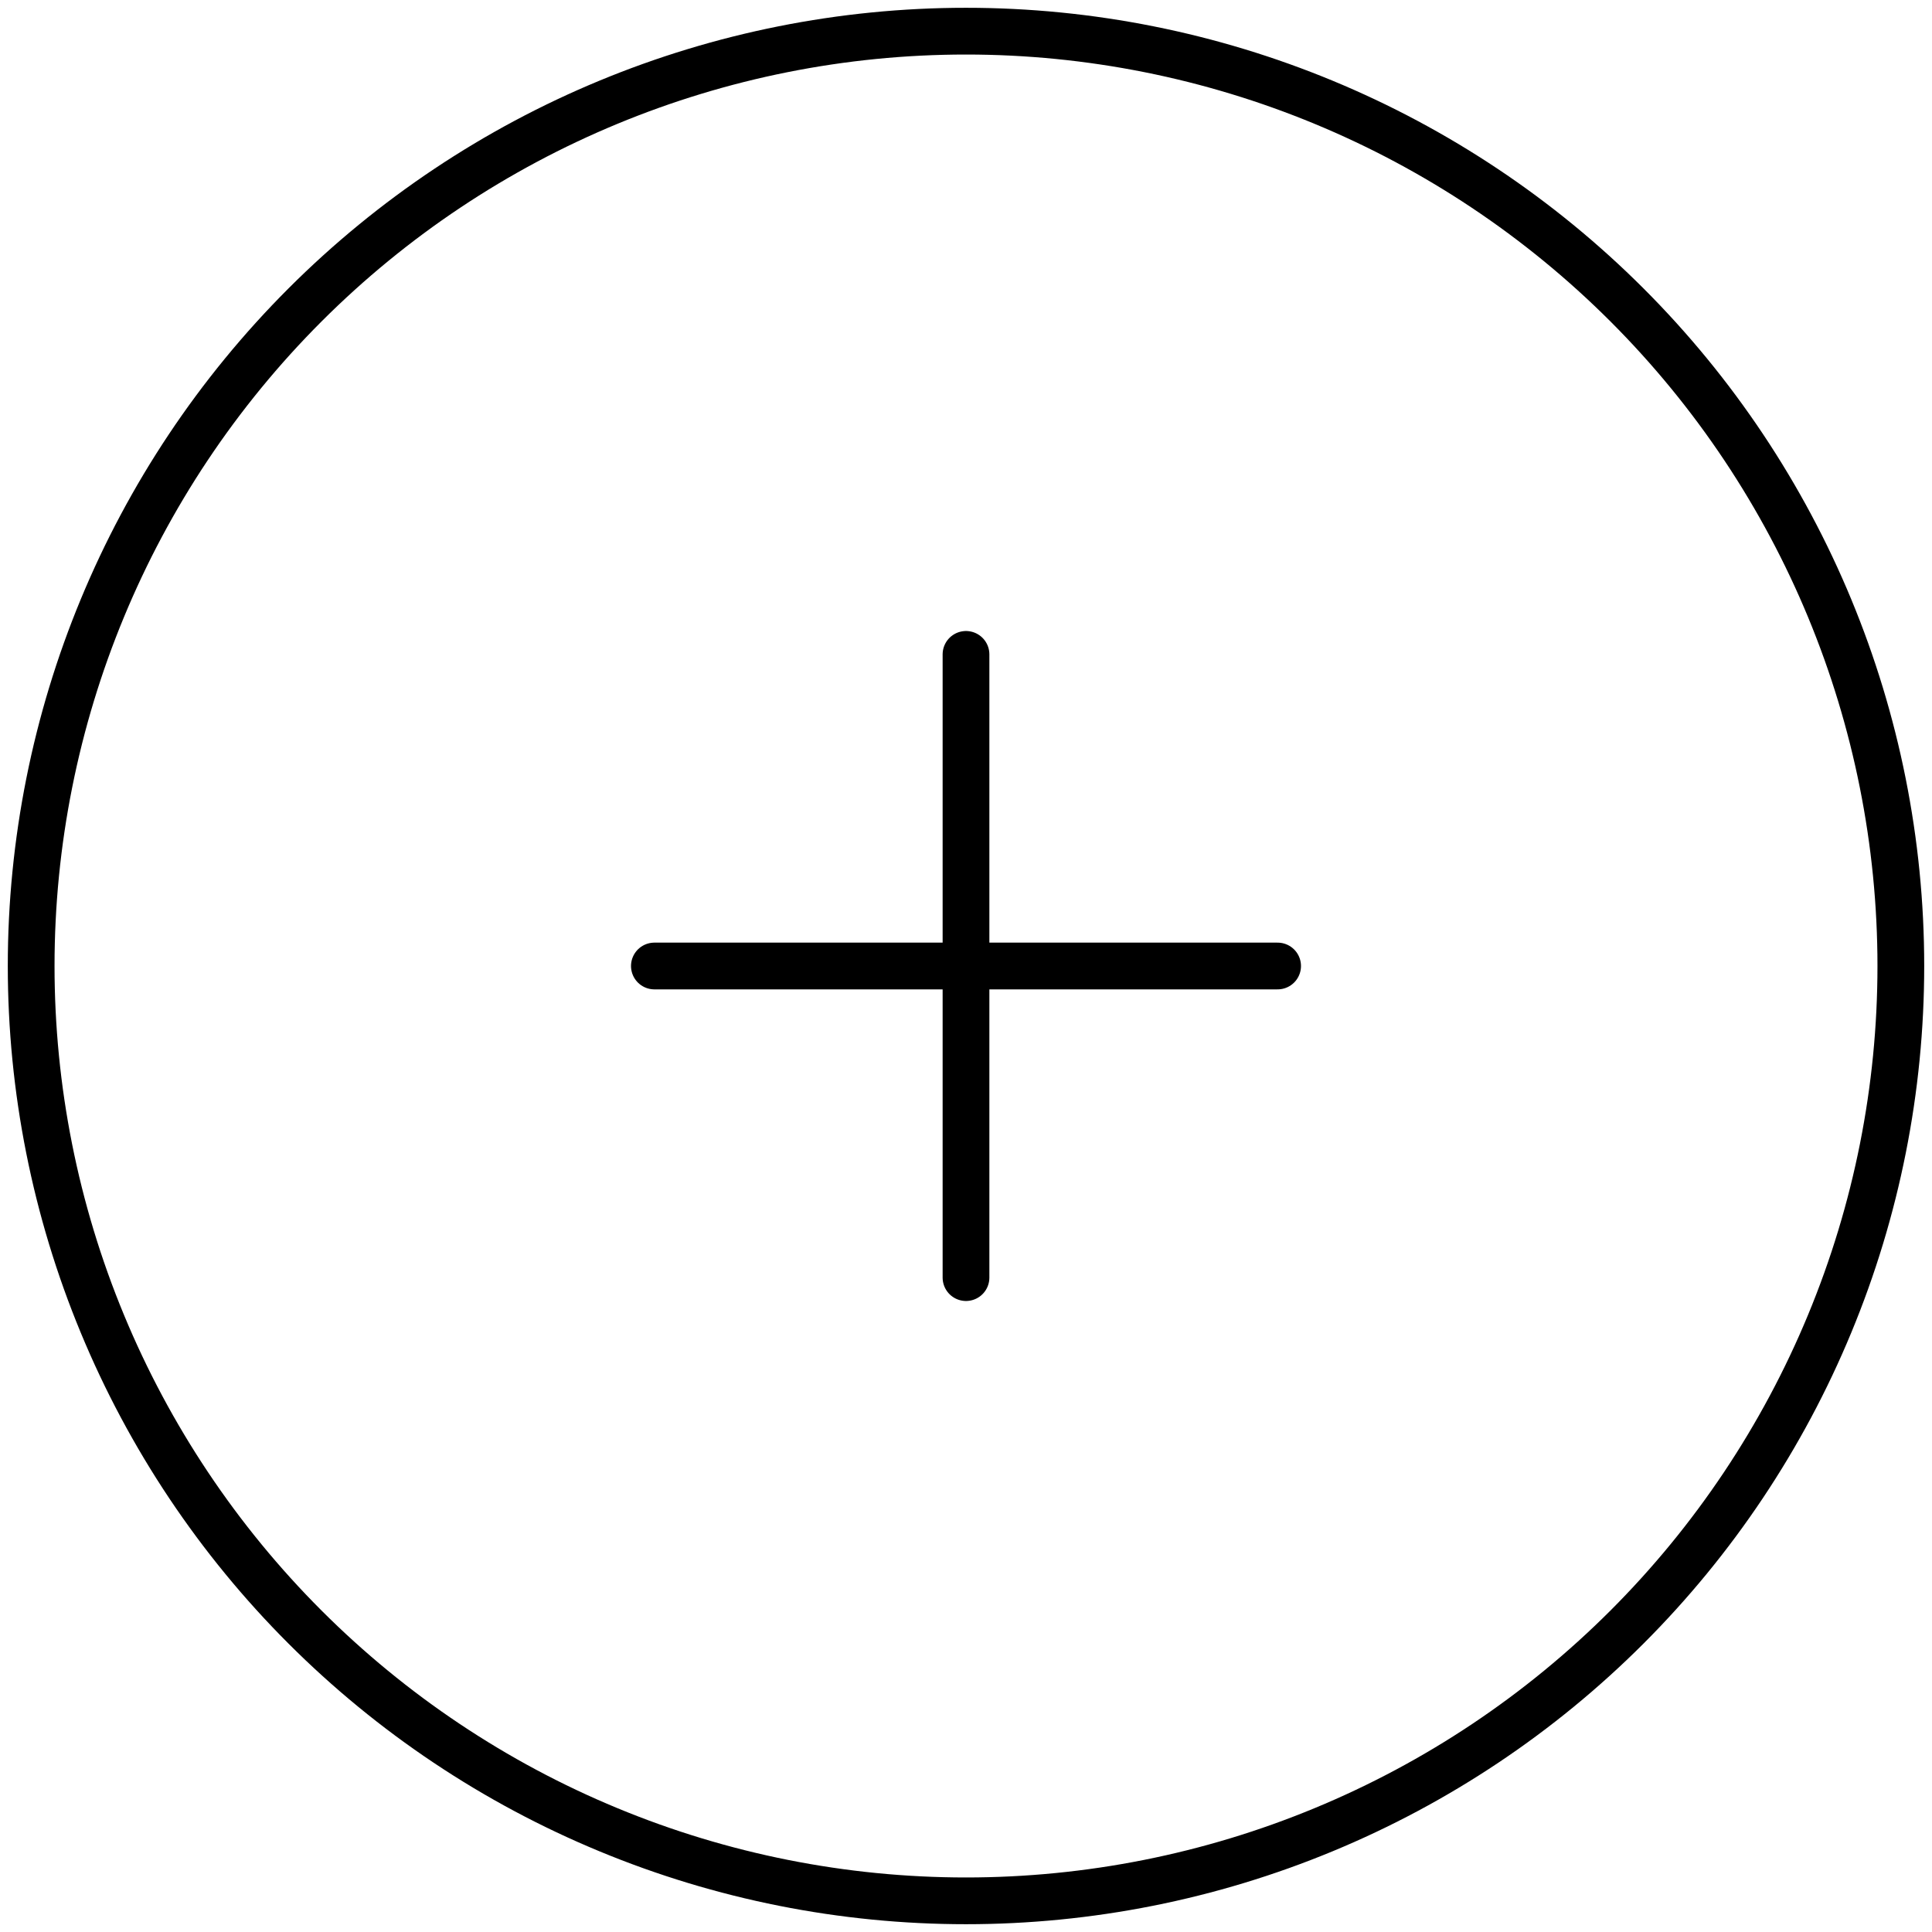
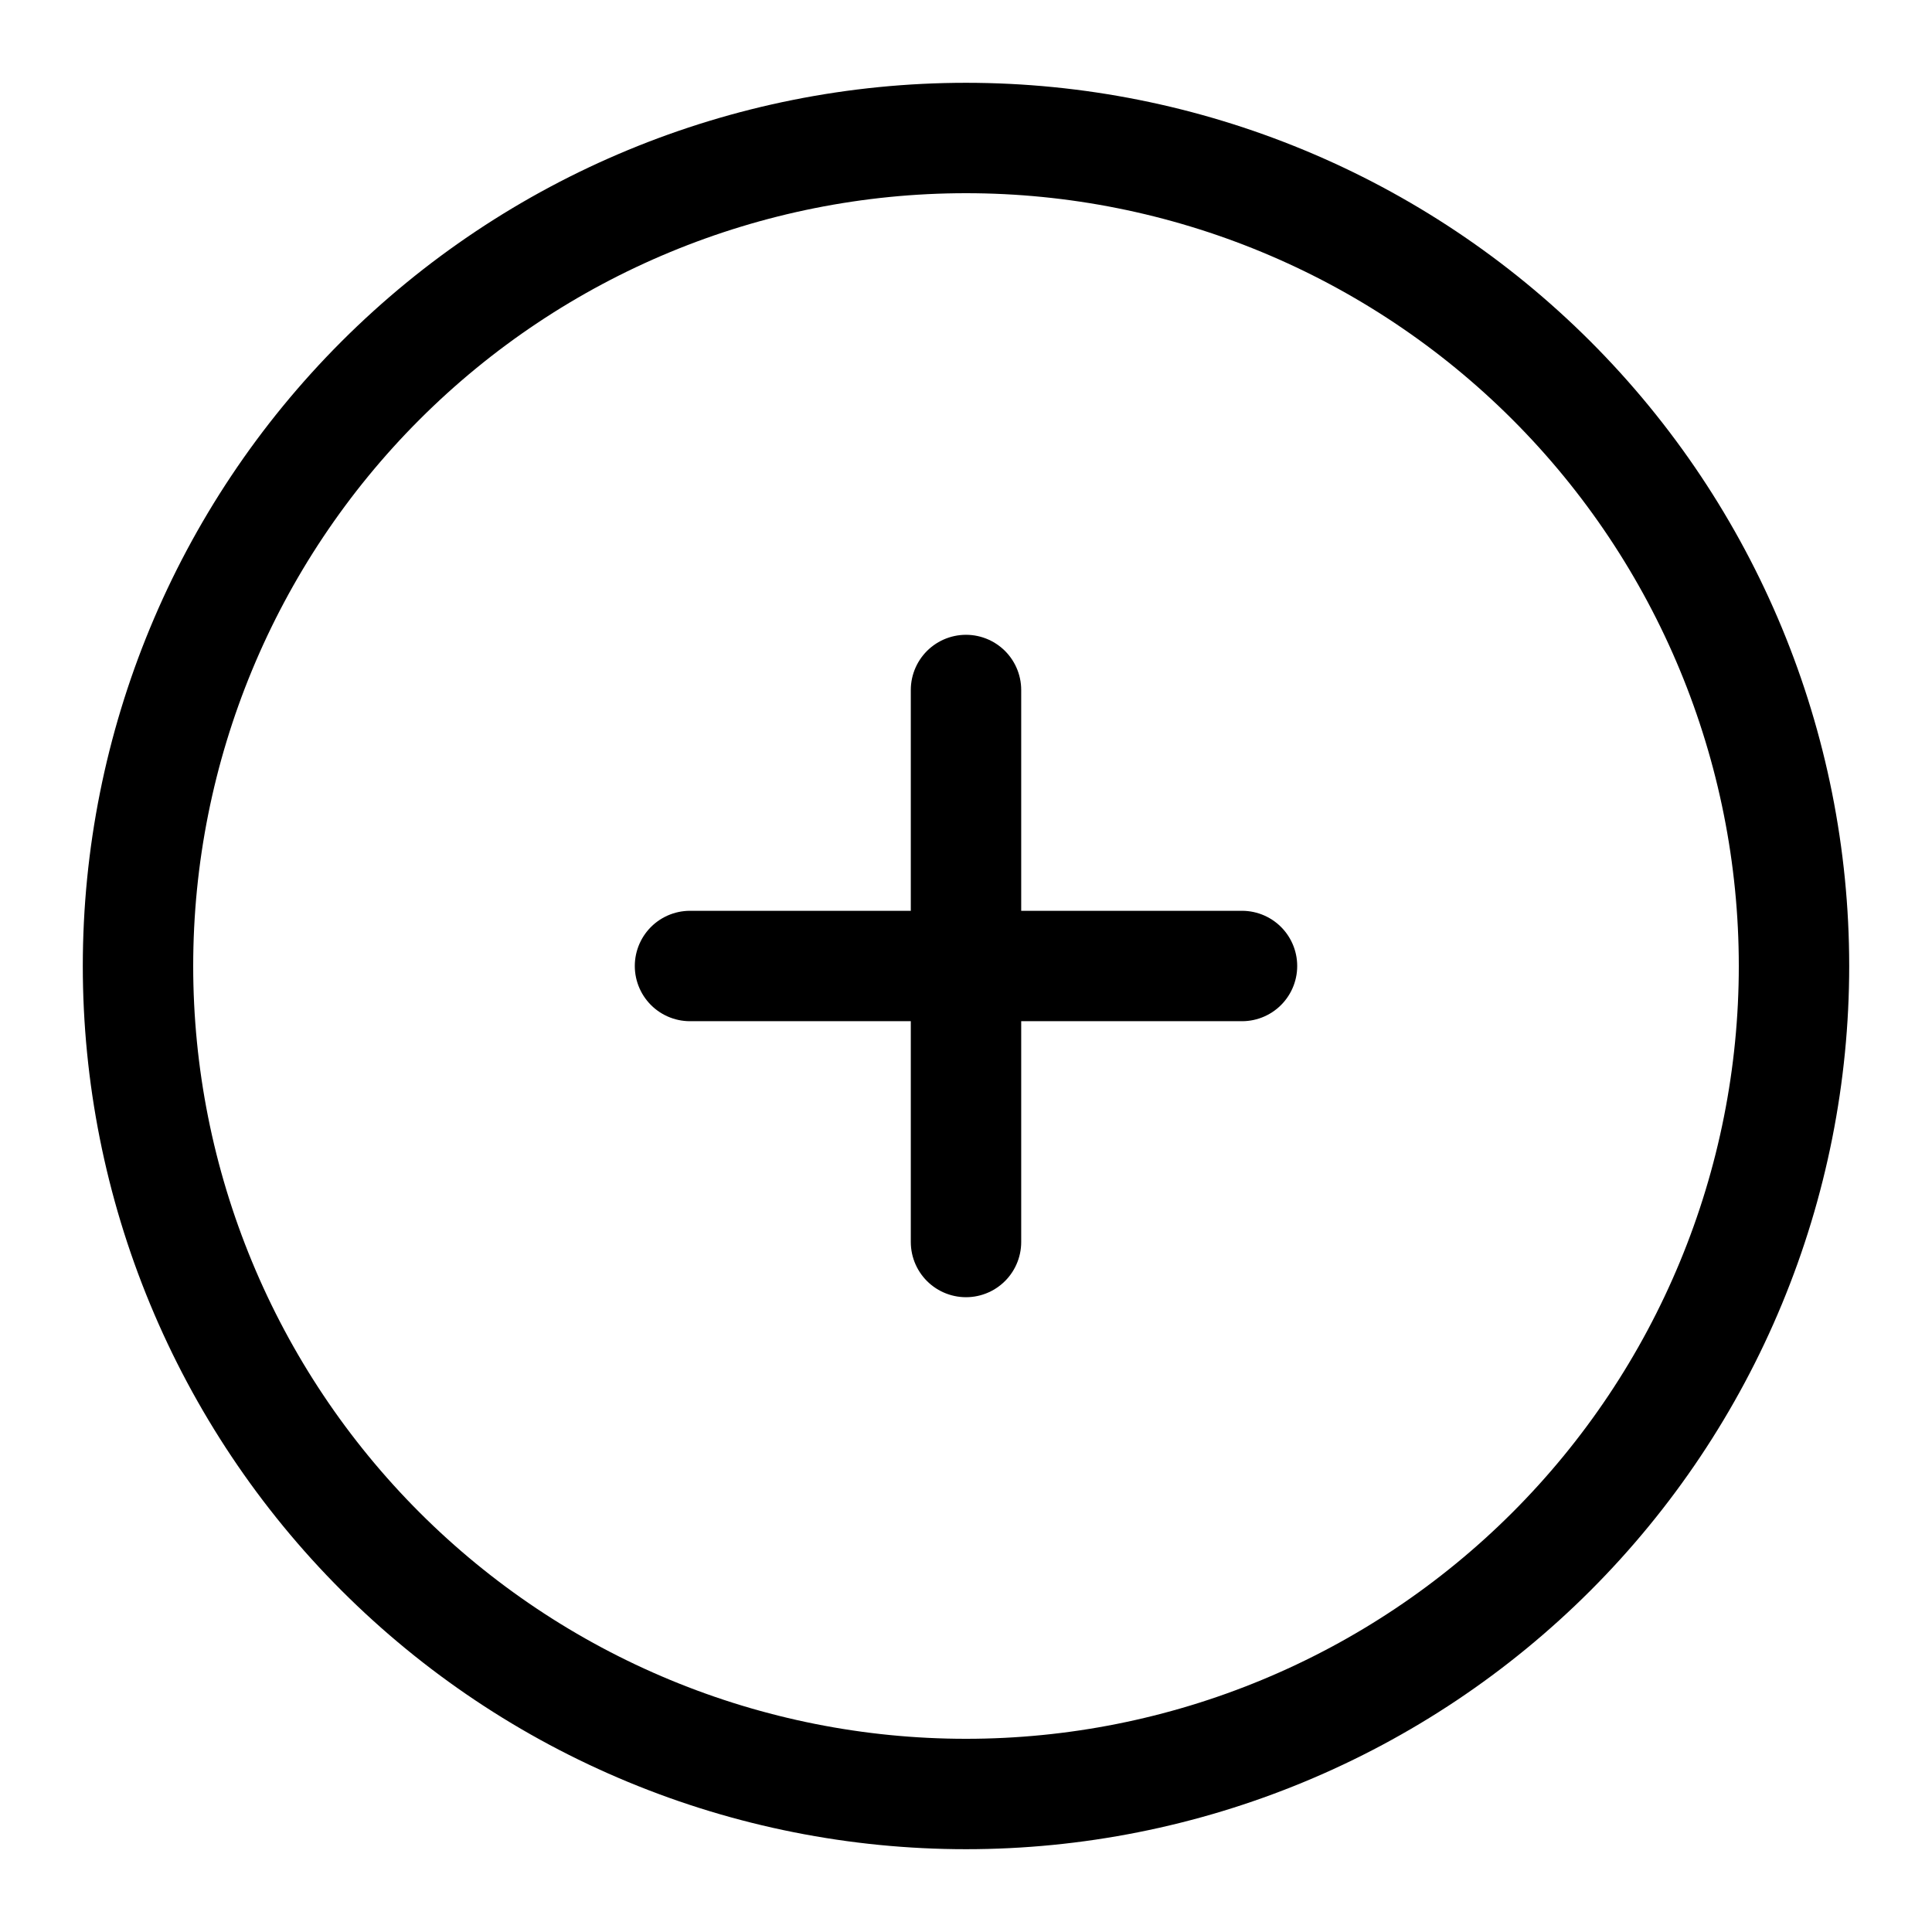
- <svg xmlns="http://www.w3.org/2000/svg" width="62" height="62" viewBox="0 0 62 62" fill="none">
-   <path d="M31 21V41M41 31H21M61 31C61 34.94 60.224 38.841 58.716 42.48C57.209 46.12 54.999 49.427 52.213 52.213C49.427 54.999 46.12 57.209 42.48 58.716C38.841 60.224 34.94 61 31 61C27.06 61 23.159 60.224 19.52 58.716C15.88 57.209 12.573 54.999 9.787 52.213C7.001 49.427 4.791 46.12 3.284 42.48C1.776 38.841 1 34.94 1 31C1 23.044 4.161 15.413 9.787 9.787C15.413 4.161 23.044 1 31 1C38.956 1 46.587 4.161 52.213 9.787C57.839 15.413 61 23.044 61 31Z" stroke="black" stroke-width="1.5" stroke-linecap="round" stroke-linejoin="round" />
+ <svg xmlns="http://www.w3.org/2000/svg" width="70" height="70" viewBox="-4 -4 70 70" fill="none">
+   <path d="M31 21V41M41 31H21M61 31C61 34.94 60.224 38.841 58.716 42.48C57.209 46.12 54.999 49.427 52.213 52.213C49.427 54.999 46.12 57.209 42.48 58.716C38.841 60.224 34.94 61 31 61C27.06 61 23.159 60.224 19.52 58.716C15.88 57.209 12.573 54.999 9.787 52.213C7.001 49.427 4.791 46.12 3.284 42.48C1.776 38.841 1 34.94 1 31C1 23.044 4.161 15.413 9.787 9.787C15.413 4.161 23.044 1 31 1C38.956 1 46.587 4.161 52.213 9.787C57.839 15.413 61 23.044 61 31Z" stroke="black" stroke-width="4" stroke-linecap="round" stroke-linejoin="round" />
</svg>
